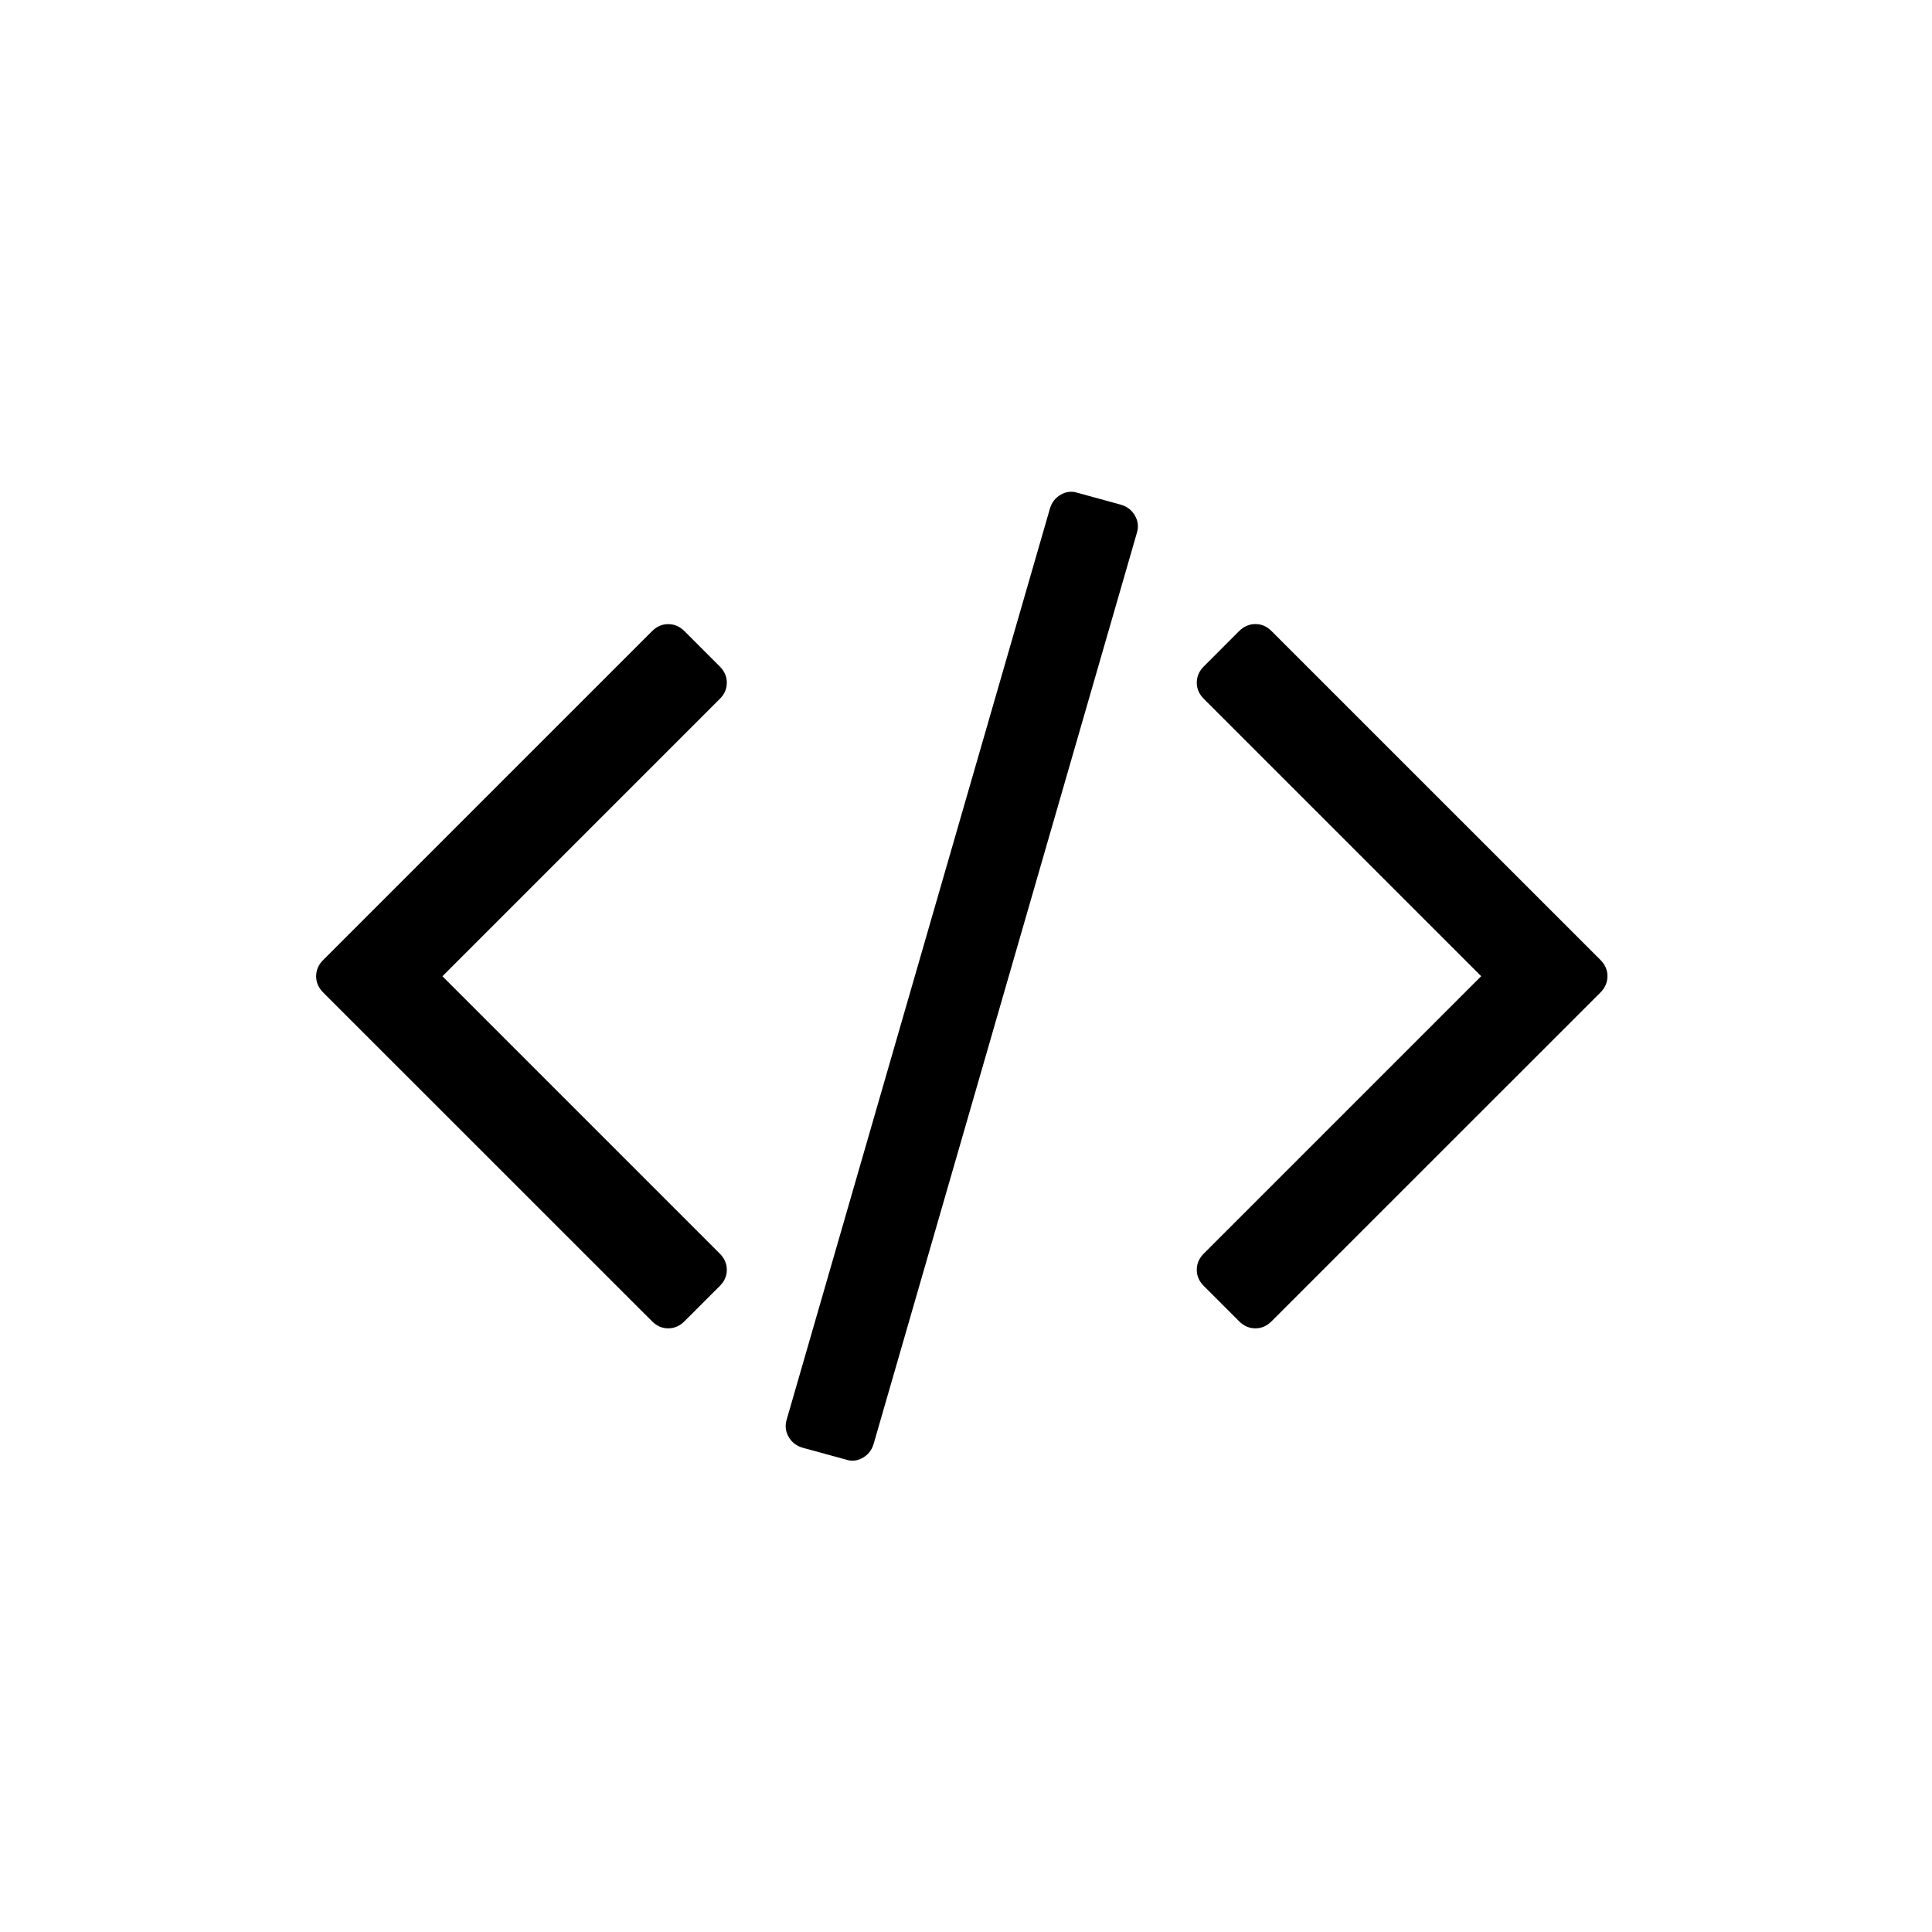
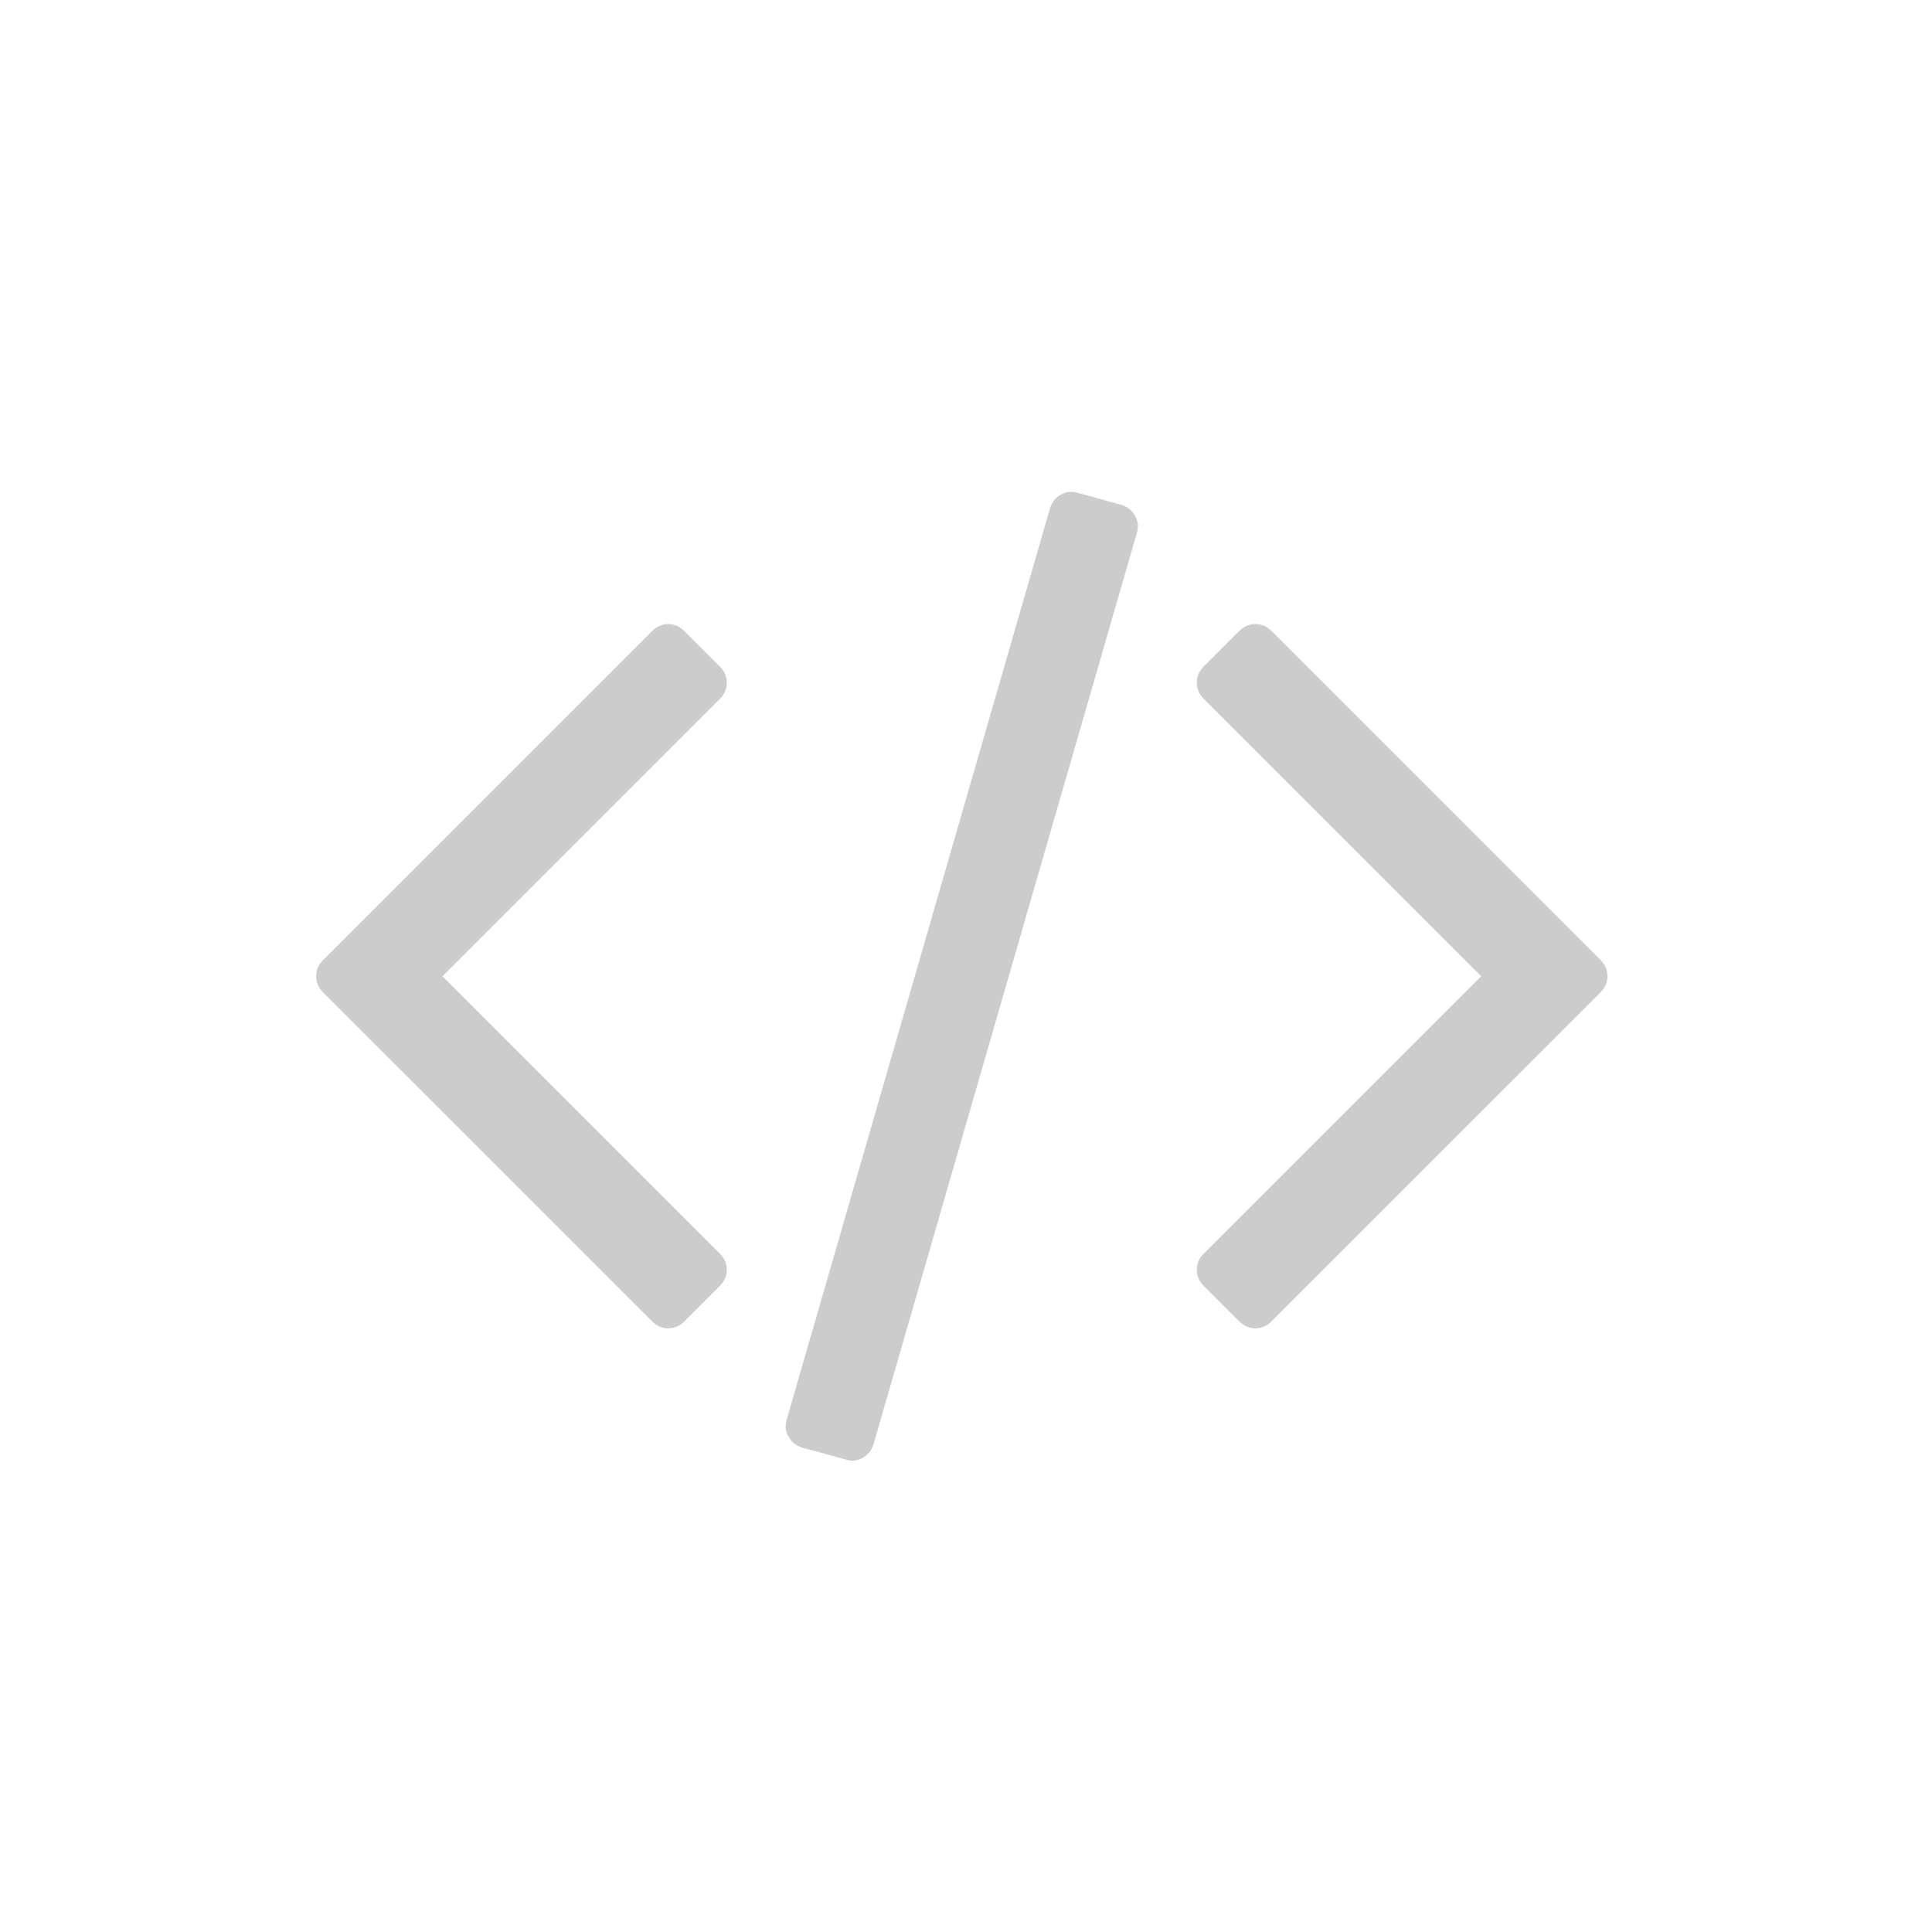
<svg xmlns="http://www.w3.org/2000/svg" version="1.1" id="Layer_1" x="0px" y="0px" width="55px" height="55px" viewBox="0 0 55 55" style="enable-background:new 0 0 55 55;" xml:space="preserve">
  <g>
-     <path d="M20.49,36.61l-1.004,1.004c-0.135,0.135-0.289,0.201-0.463,0.201s-0.328-0.066-0.461-0.201l-9.363-9.361   C9.066,28.119,9,27.965,9,27.791s0.066-0.328,0.199-0.461l9.363-9.362c0.133-0.134,0.287-0.2,0.461-0.2s0.328,0.066,0.463,0.2   l1.004,1.005c0.135,0.134,0.201,0.288,0.201,0.462c0,0.175-0.066,0.328-0.201,0.462l-7.895,7.895l7.895,7.895   c0.135,0.135,0.201,0.288,0.201,0.463C20.691,36.322,20.625,36.477,20.49,36.61z M32.363,15.175L24.869,41.11   c-0.053,0.174-0.156,0.305-0.311,0.392s-0.312,0.104-0.473,0.05l-1.246-0.341c-0.174-0.054-0.305-0.158-0.391-0.312   c-0.088-0.154-0.104-0.318-0.051-0.492l7.494-25.935c0.053-0.174,0.156-0.305,0.311-0.392s0.312-0.104,0.473-0.051l1.246,0.342   c0.174,0.054,0.305,0.157,0.391,0.312C32.4,14.837,32.416,15.001,32.363,15.175z M45.562,28.253l-9.363,9.361   c-0.133,0.135-0.287,0.201-0.461,0.201s-0.328-0.066-0.463-0.201l-1.004-1.004c-0.135-0.134-0.201-0.288-0.201-0.462   c0-0.175,0.066-0.328,0.201-0.463l7.895-7.895l-7.895-7.895c-0.135-0.134-0.201-0.287-0.201-0.462c0-0.174,0.066-0.328,0.201-0.462   l1.004-1.005c0.135-0.134,0.289-0.2,0.463-0.2s0.328,0.066,0.461,0.2l9.363,9.362c0.133,0.134,0.199,0.288,0.199,0.461   S45.695,28.119,45.562,28.253z" />
+     <path fill="#CCC" d="M20.49,36.61l-1.004,1.004c-0.135,0.135-0.289,0.201-0.463,0.201s-0.328-0.066-0.461-0.201l-9.363-9.361   C9.066,28.119,9,27.965,9,27.791s0.066-0.328,0.199-0.461l9.363-9.362c0.133-0.134,0.287-0.2,0.461-0.2s0.328,0.066,0.463,0.2   l1.004,1.005c0.135,0.134,0.201,0.288,0.201,0.462c0,0.175-0.066,0.328-0.201,0.462l-7.895,7.895l7.895,7.895   c0.135,0.135,0.201,0.288,0.201,0.463C20.691,36.322,20.625,36.477,20.49,36.61z M32.363,15.175L24.869,41.11   c-0.053,0.174-0.156,0.305-0.311,0.392s-0.312,0.104-0.473,0.05l-1.246-0.341c-0.174-0.054-0.305-0.158-0.391-0.312   c-0.088-0.154-0.104-0.318-0.051-0.492l7.494-25.935c0.053-0.174,0.156-0.305,0.311-0.392s0.312-0.104,0.473-0.051l1.246,0.342   c0.174,0.054,0.305,0.157,0.391,0.312C32.4,14.837,32.416,15.001,32.363,15.175z M45.562,28.253l-9.363,9.361   c-0.133,0.135-0.287,0.201-0.461,0.201s-0.328-0.066-0.463-0.201l-1.004-1.004c-0.135-0.134-0.201-0.288-0.201-0.462   c0-0.175,0.066-0.328,0.201-0.463l7.895-7.895l-7.895-7.895c-0.135-0.134-0.201-0.287-0.201-0.462c0-0.174,0.066-0.328,0.201-0.462   l1.004-1.005c0.135-0.134,0.289-0.2,0.463-0.2s0.328,0.066,0.461,0.2l9.363,9.362c0.133,0.134,0.199,0.288,0.199,0.461   S45.695,28.119,45.562,28.253z" />
  </g>
</svg>
